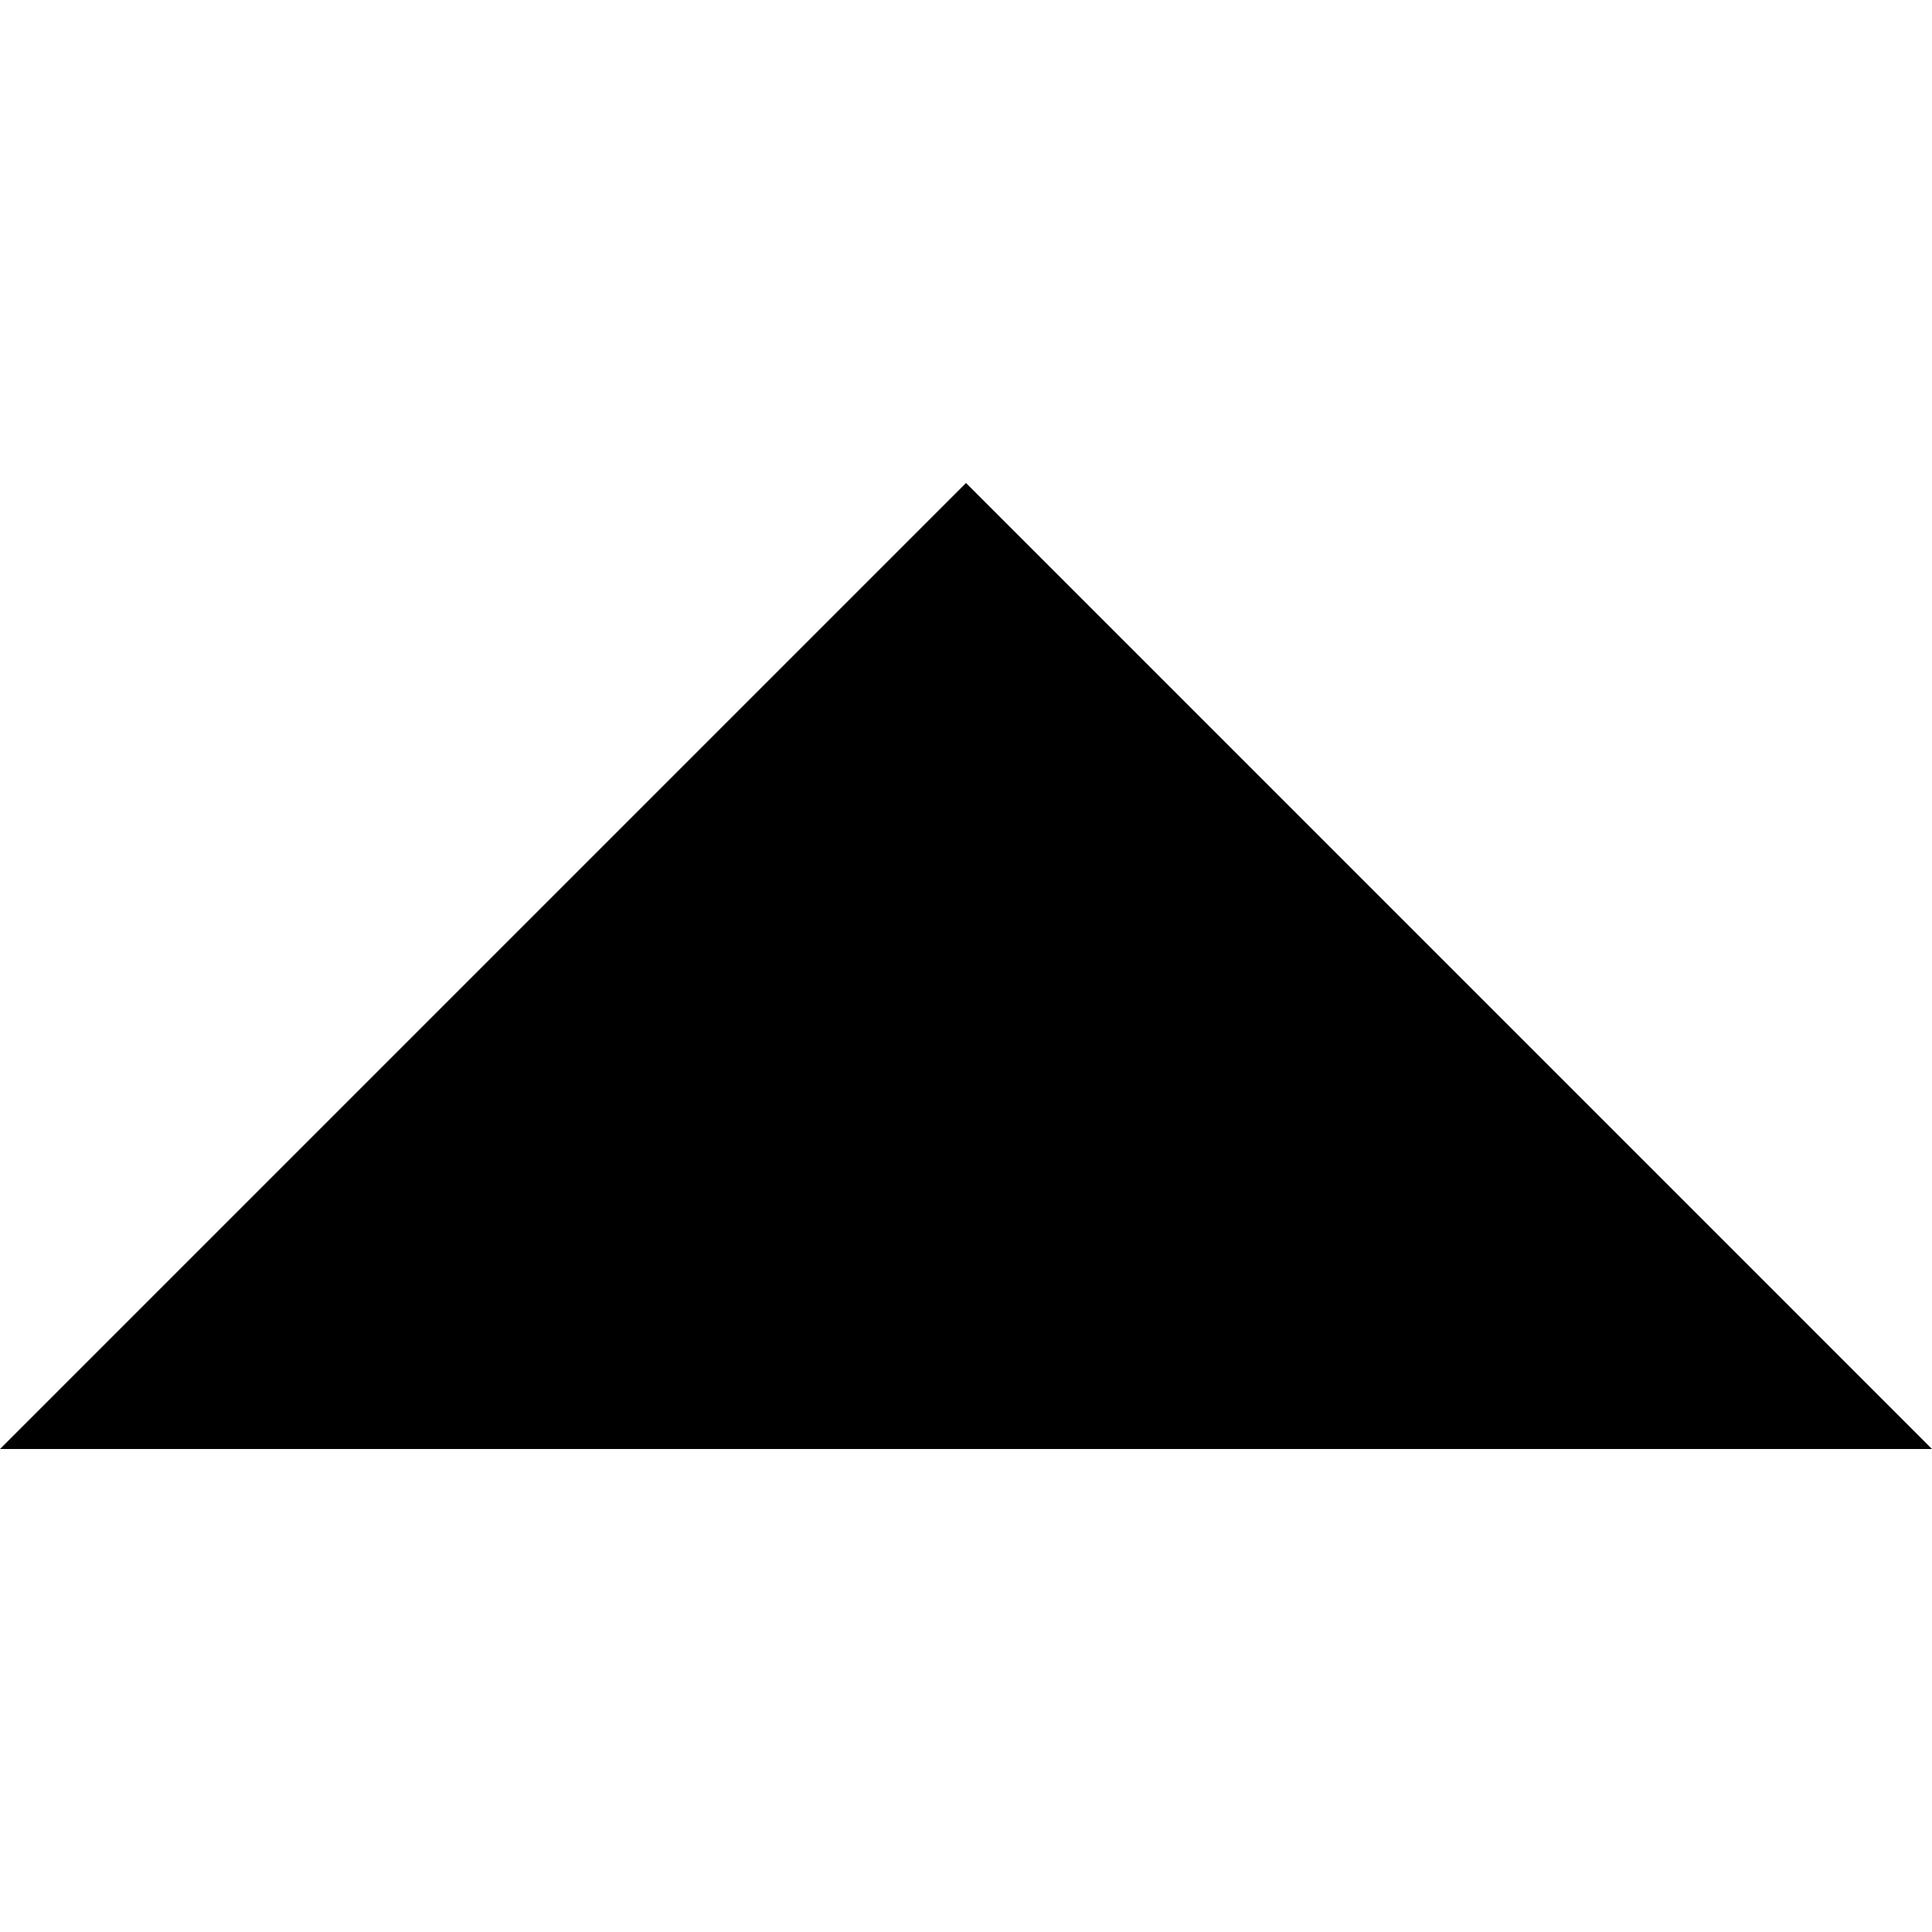
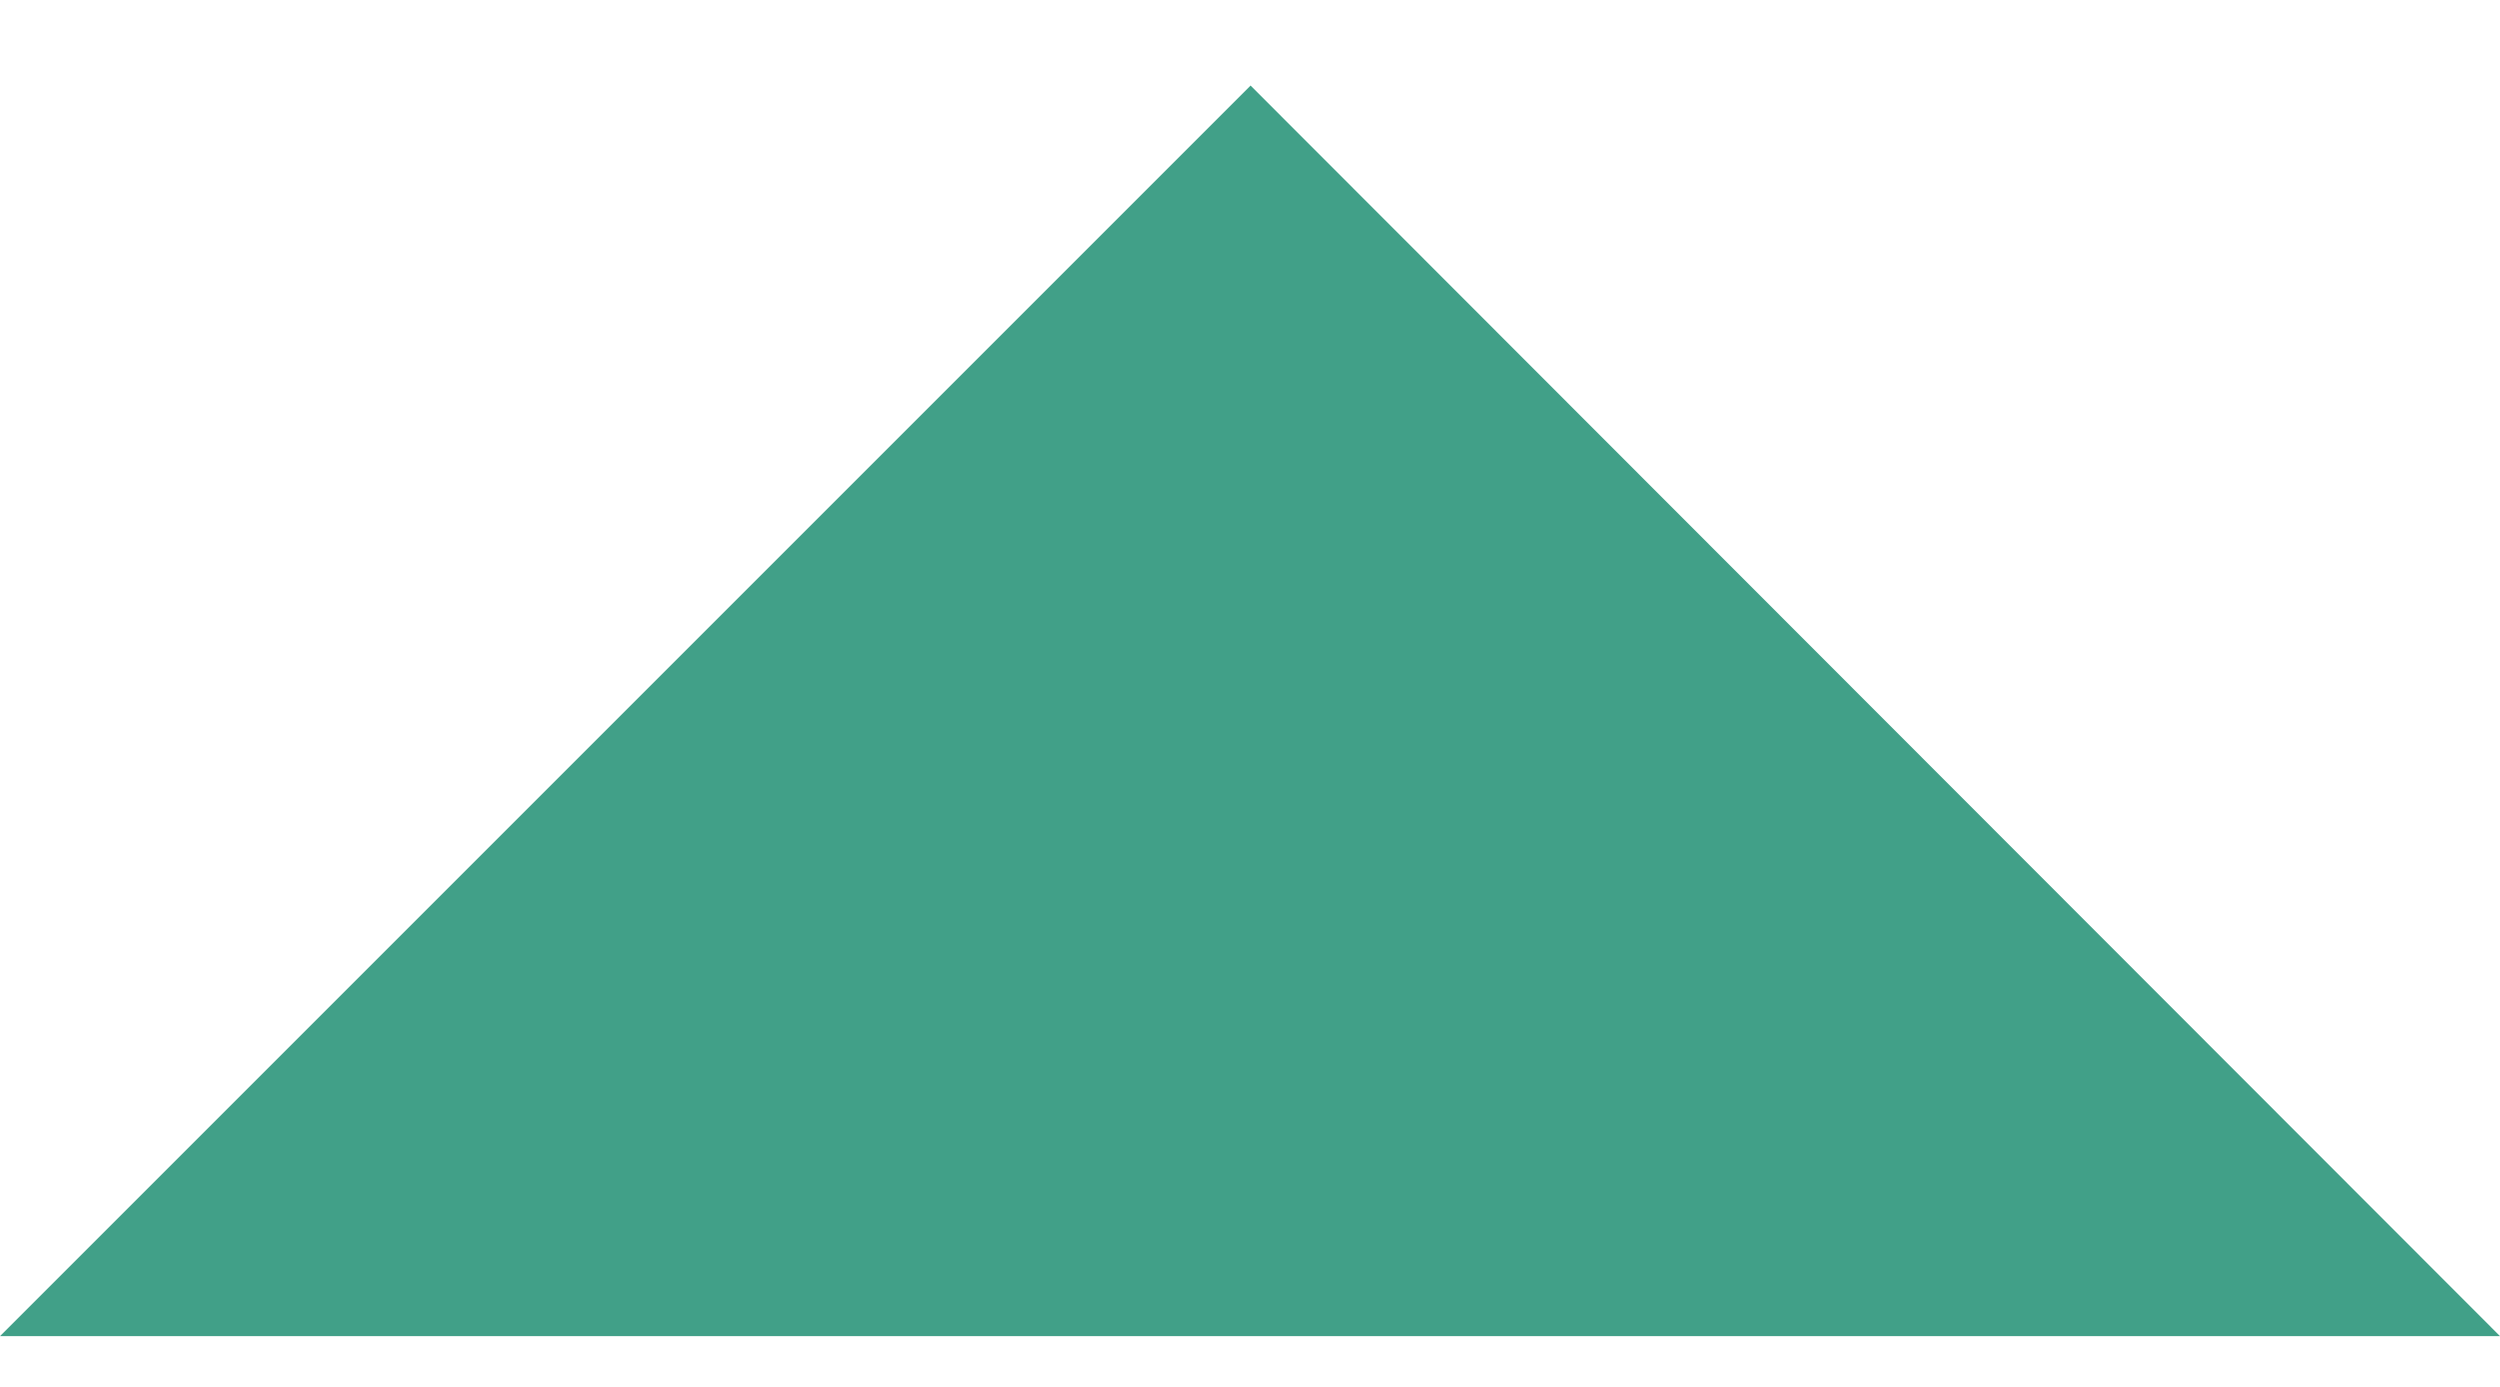
- <svg xmlns="http://www.w3.org/2000/svg" version="1.1" id="Capa_1" x="0px" y="0px" viewBox="0 0 213.333 213.333" style="enable-background:new 0 0 213.333 213.333;" xml:space="preserve">
+ <svg xmlns="http://www.w3.org/2000/svg" version="1.1" id="Capa_1" x="0px" y="0px" viewBox="0 0 213.3 118.3" style="enable-background:new 0 0 213.3 118.3;" xml:space="preserve">
+   <style type="text/css">
+ 	.st0{fill:#41A088;}
+ </style>
  <g>
    <g>
-       <polygon points="106.667,53.333 0,160 213.333,160   " />
+       <polygon class="st0" points="106.7,7.3 0,114 213.3,114   " />
    </g>
  </g>
-   <g>
- </g>
-   <g>
- </g>
-   <g>
- </g>
-   <g>
- </g>
-   <g>
- </g>
-   <g>
- </g>
-   <g>
- </g>
-   <g>
- </g>
-   <g>
- </g>
-   <g>
- </g>
-   <g>
- </g>
-   <g>
- </g>
-   <g>
- </g>
-   <g>
- </g>
-   <g>
- </g>
</svg>
